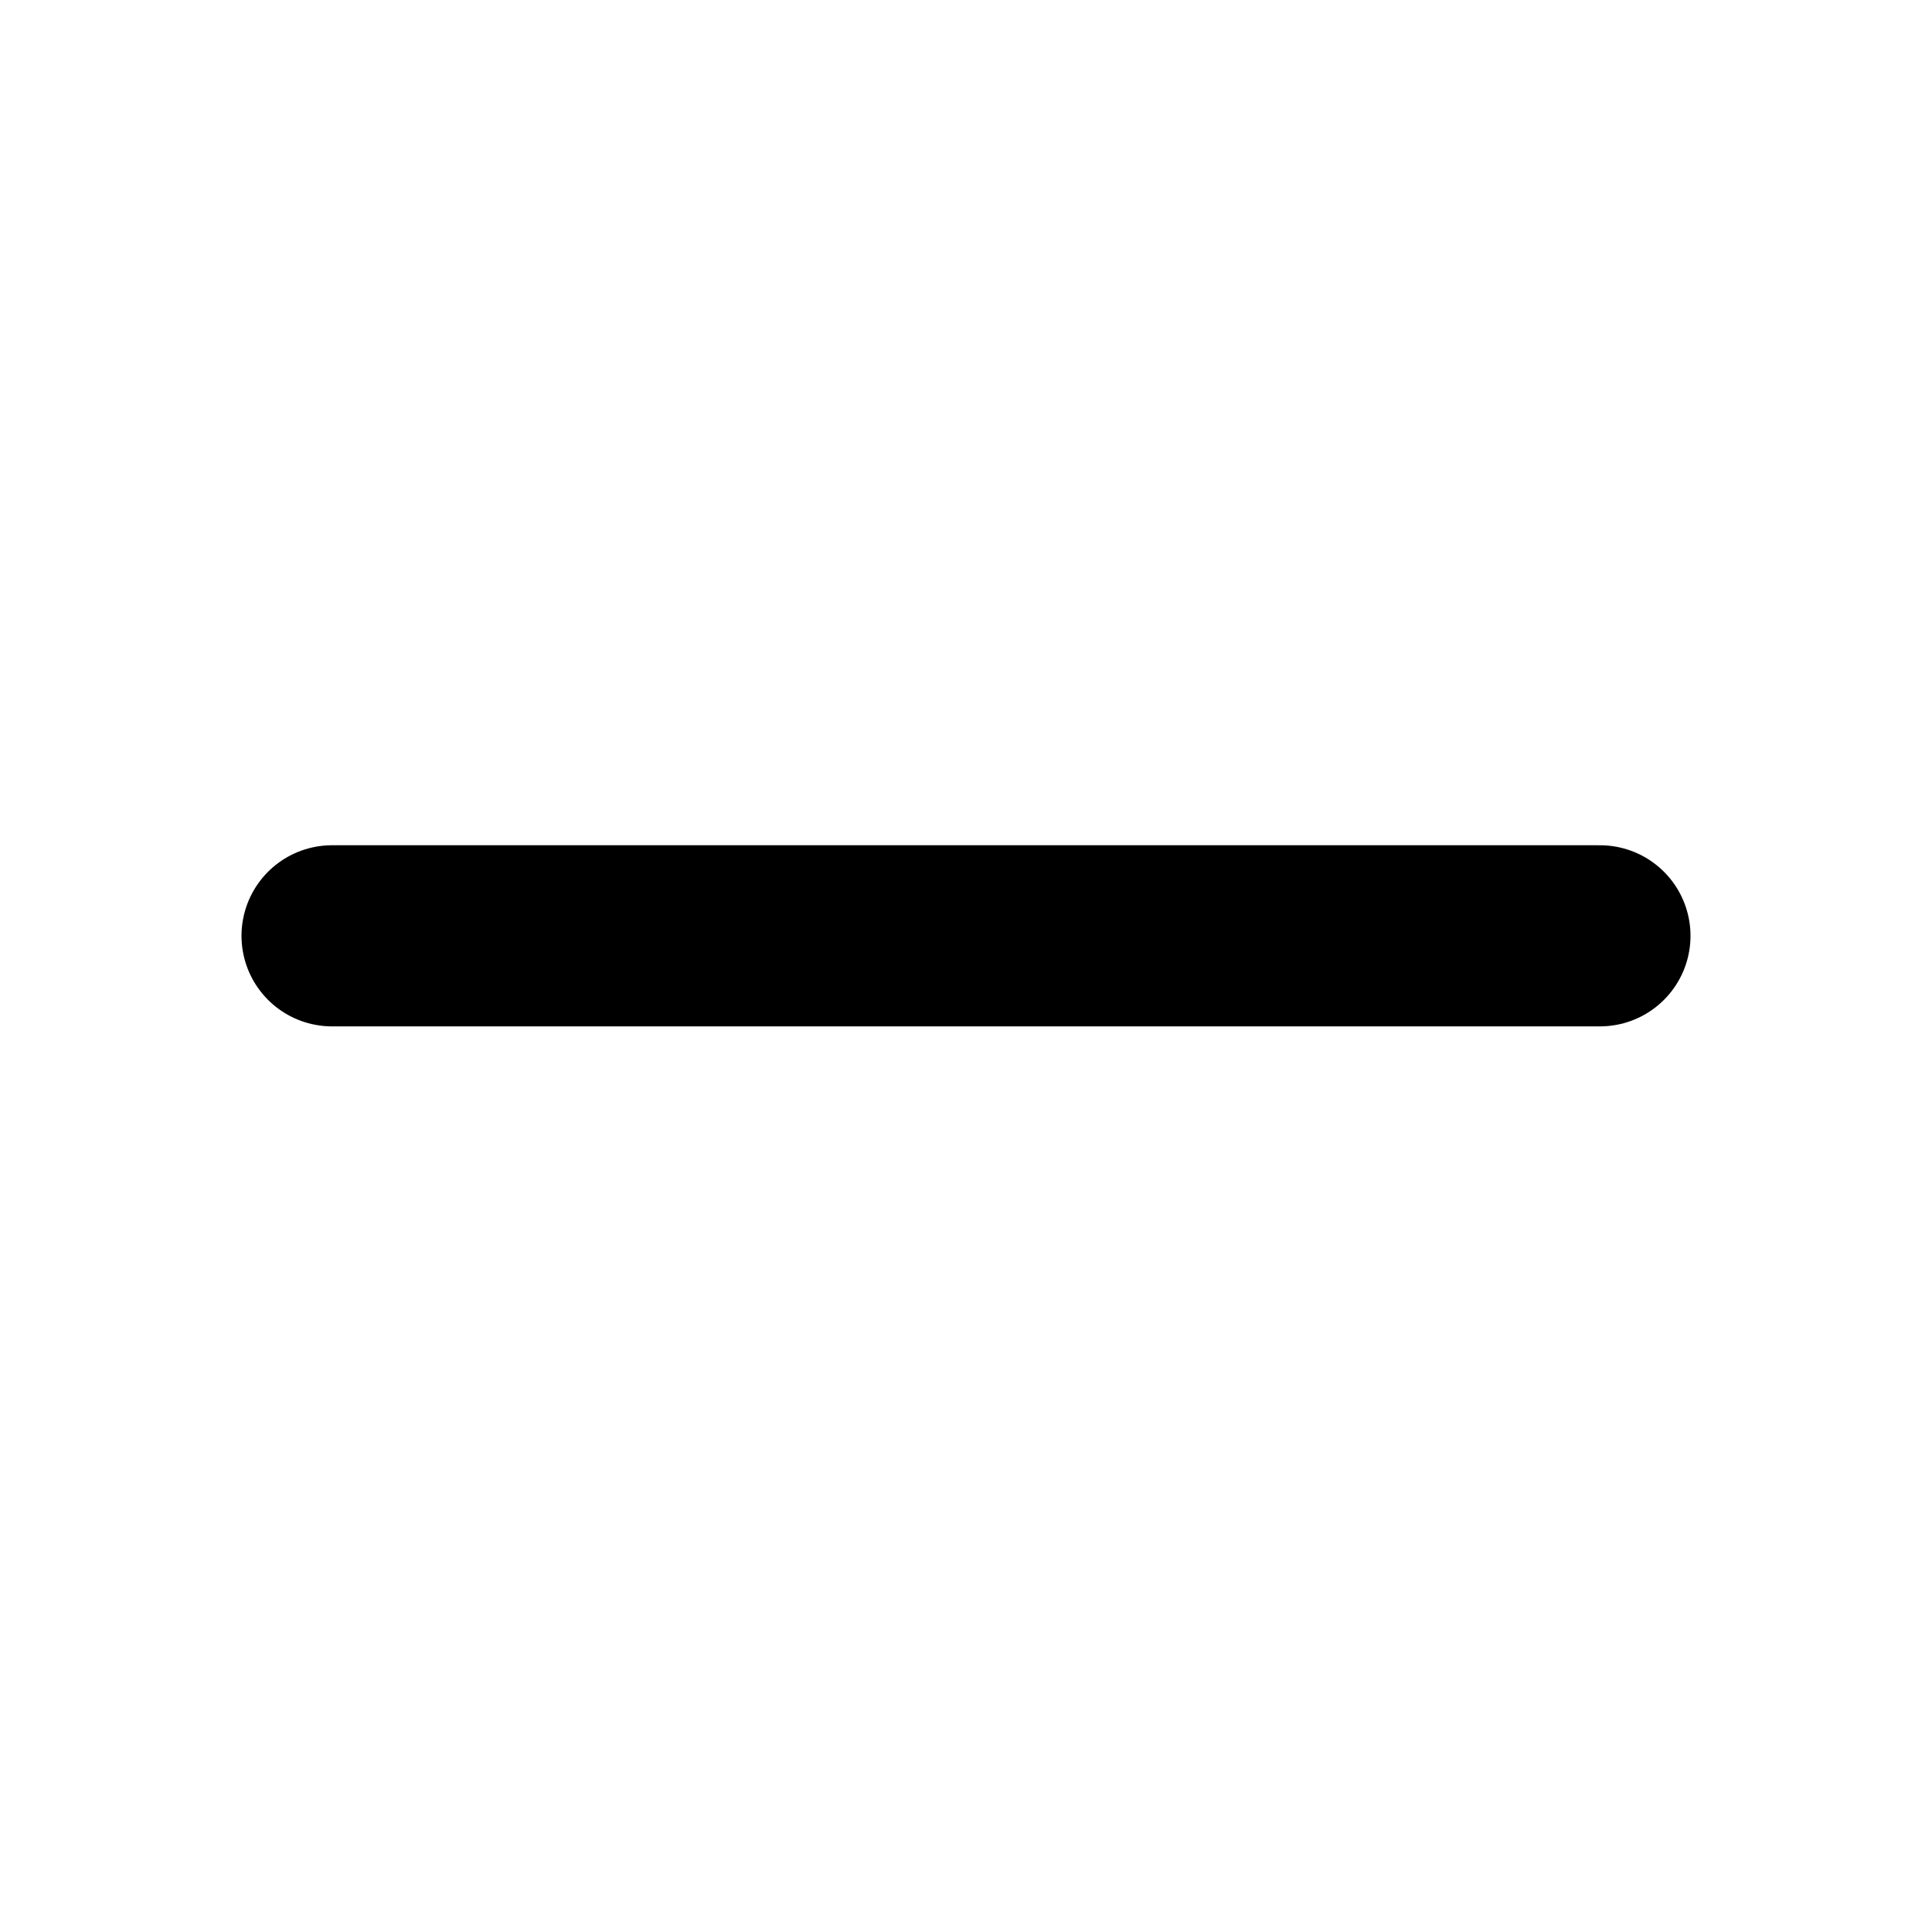
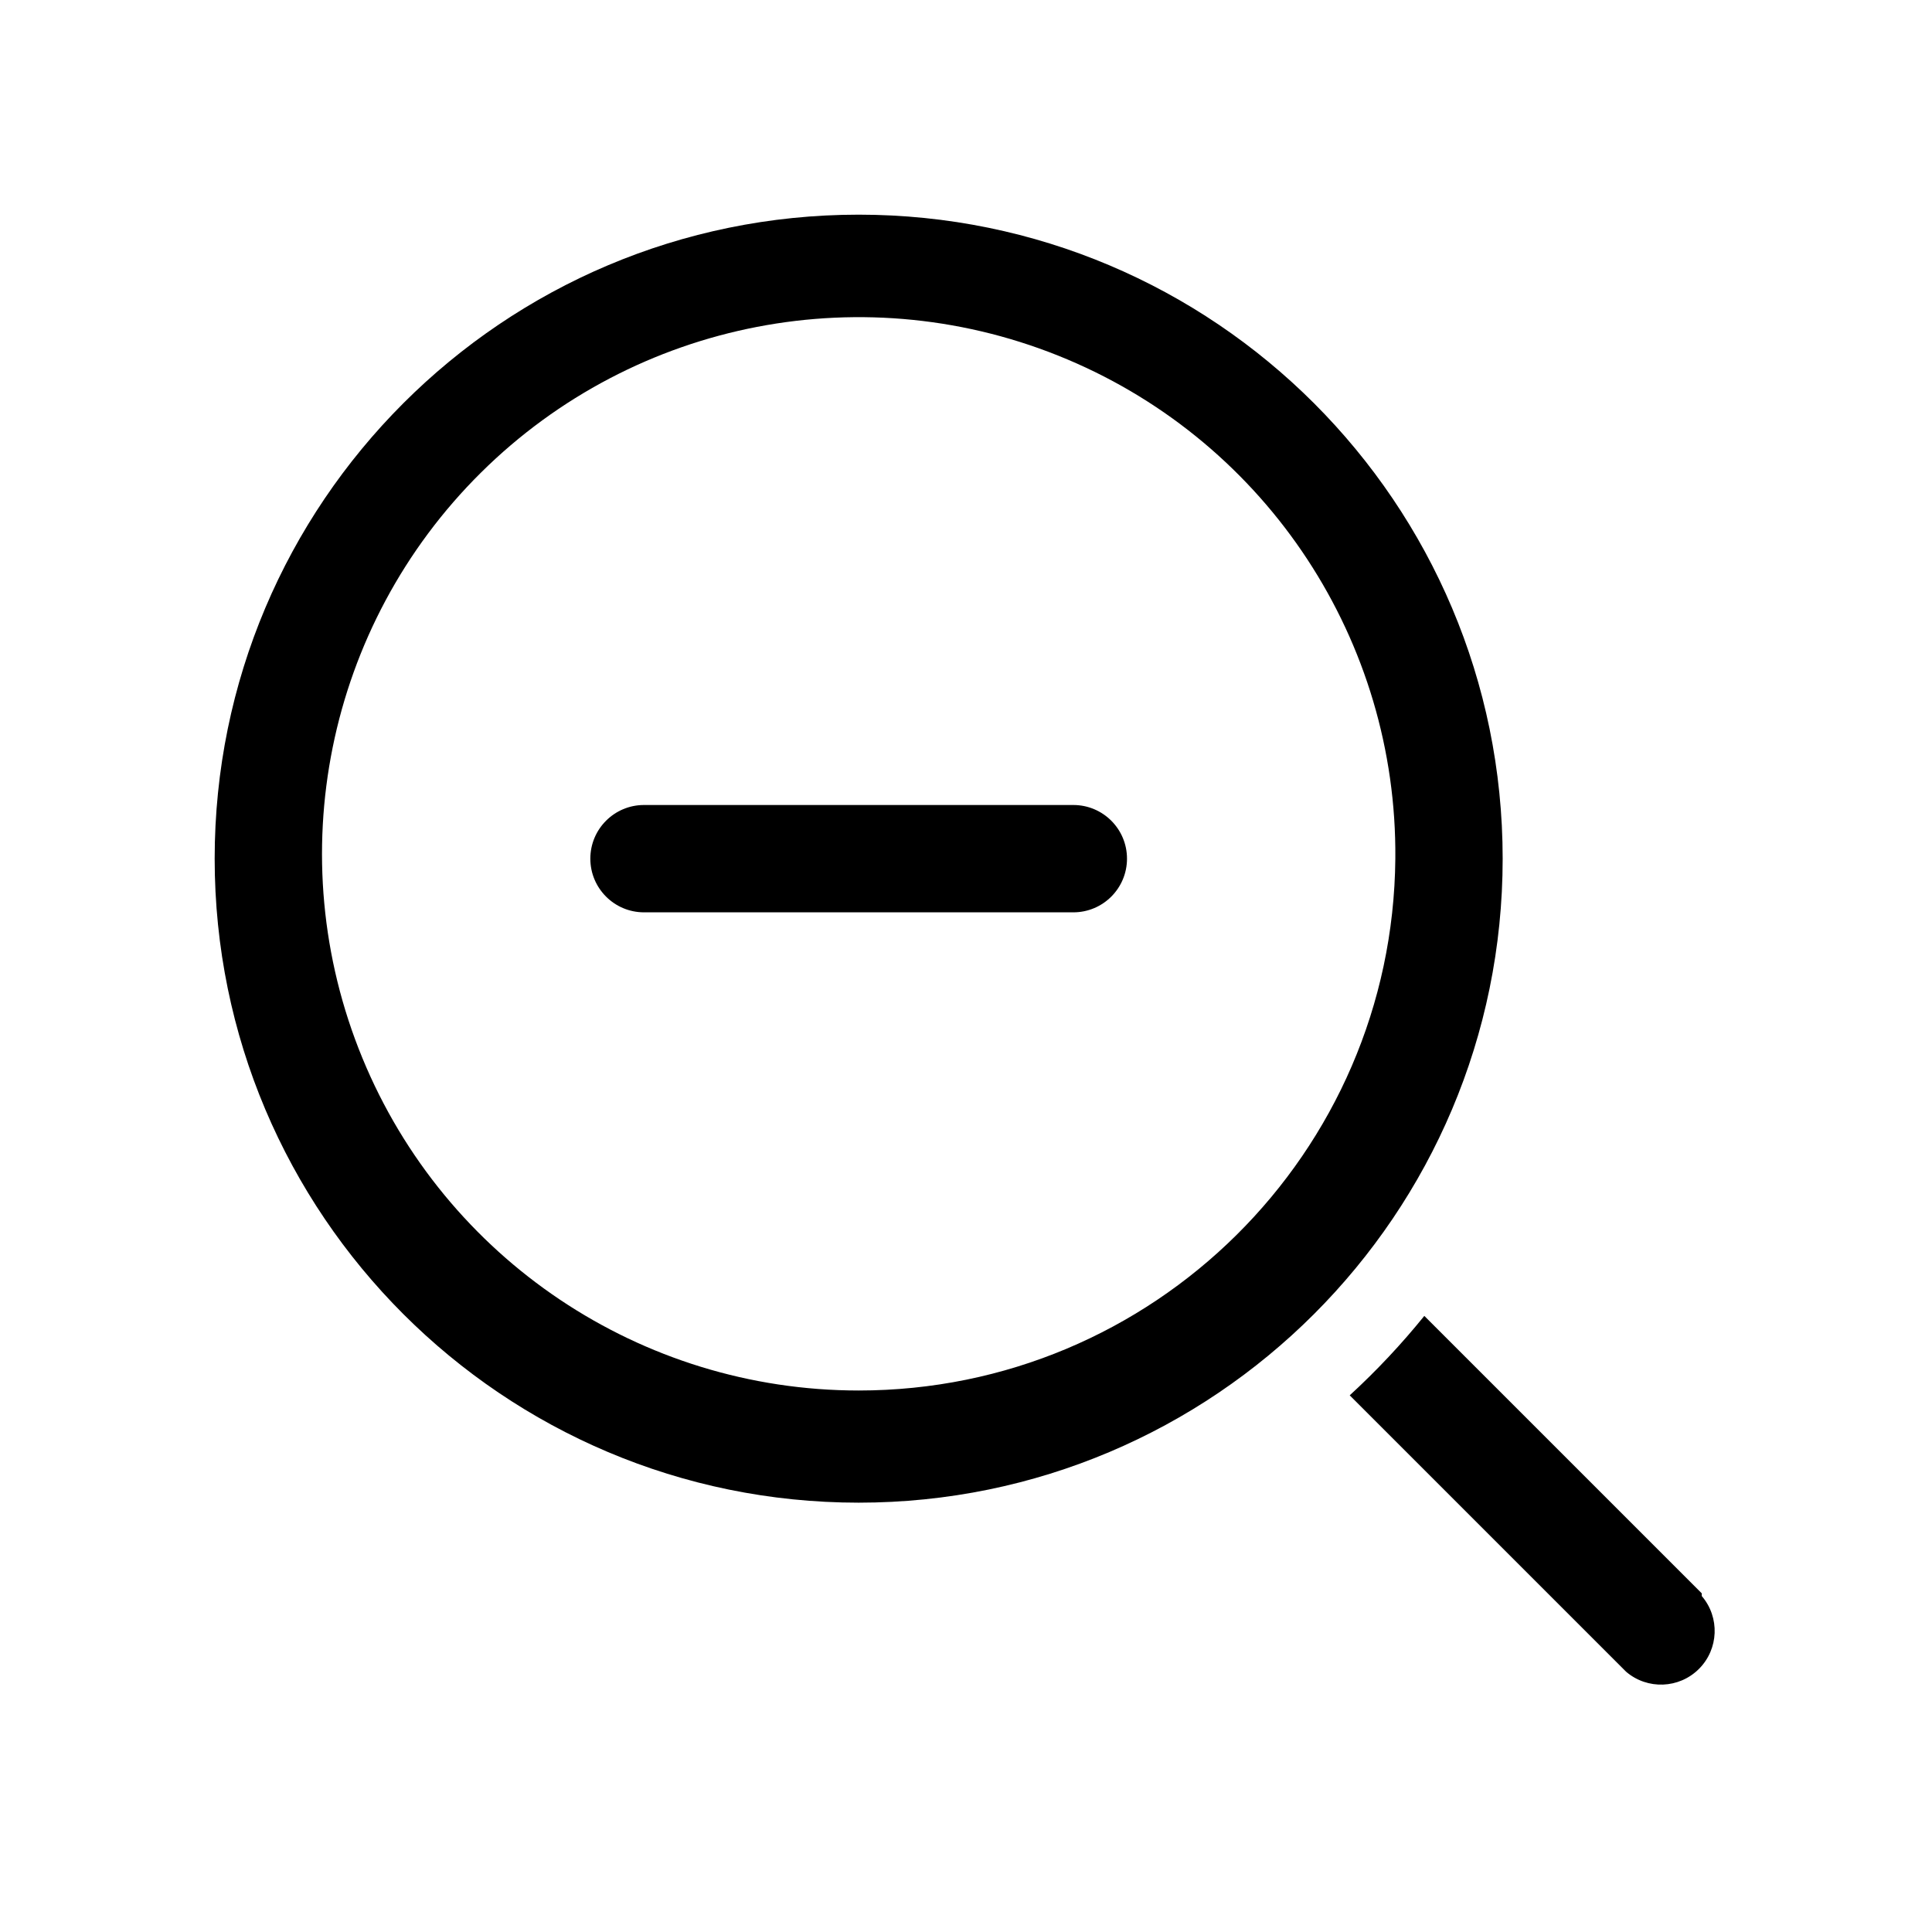
- <svg xmlns="http://www.w3.org/2000/svg" width="24" height="24" viewBox="0 0 16 16">
-   <path fill="none" stroke="currentColor" stroke-linecap="round" stroke-linejoin="round" stroke-width="1.5" d="M13.25 7.75H2.75" />
+ <svg xmlns="http://www.w3.org/2000/svg" width="24" height="24" viewBox="0 0 36 36">
+   <path fill="currentColor" d="M16 4a12 12 0 1 0 12 12A12 12 0 0 0 16 4m0 21.91A10 10 0 1 1 26 16a10 10 0 0 1-10 9.91" class="clr-i-outline clr-i-outline-path-1" />
+   <path fill="currentColor" d="m31.71 29.69l-5.17-5.17A13.68 13.68 0 0 1 25.15 26l5.15 5.15a1 1 0 0 0 1.41-1.41Z" class="clr-i-outline clr-i-outline-path-2" />
+   <path fill="currentColor" d="M20 15h-8a1 1 0 0 0 0 2h8a1 1 0 0 0 0-2" class="clr-i-outline clr-i-outline-path-3" />
+   <path fill="none" d="M0 0h36v36H0z" />
</svg>
